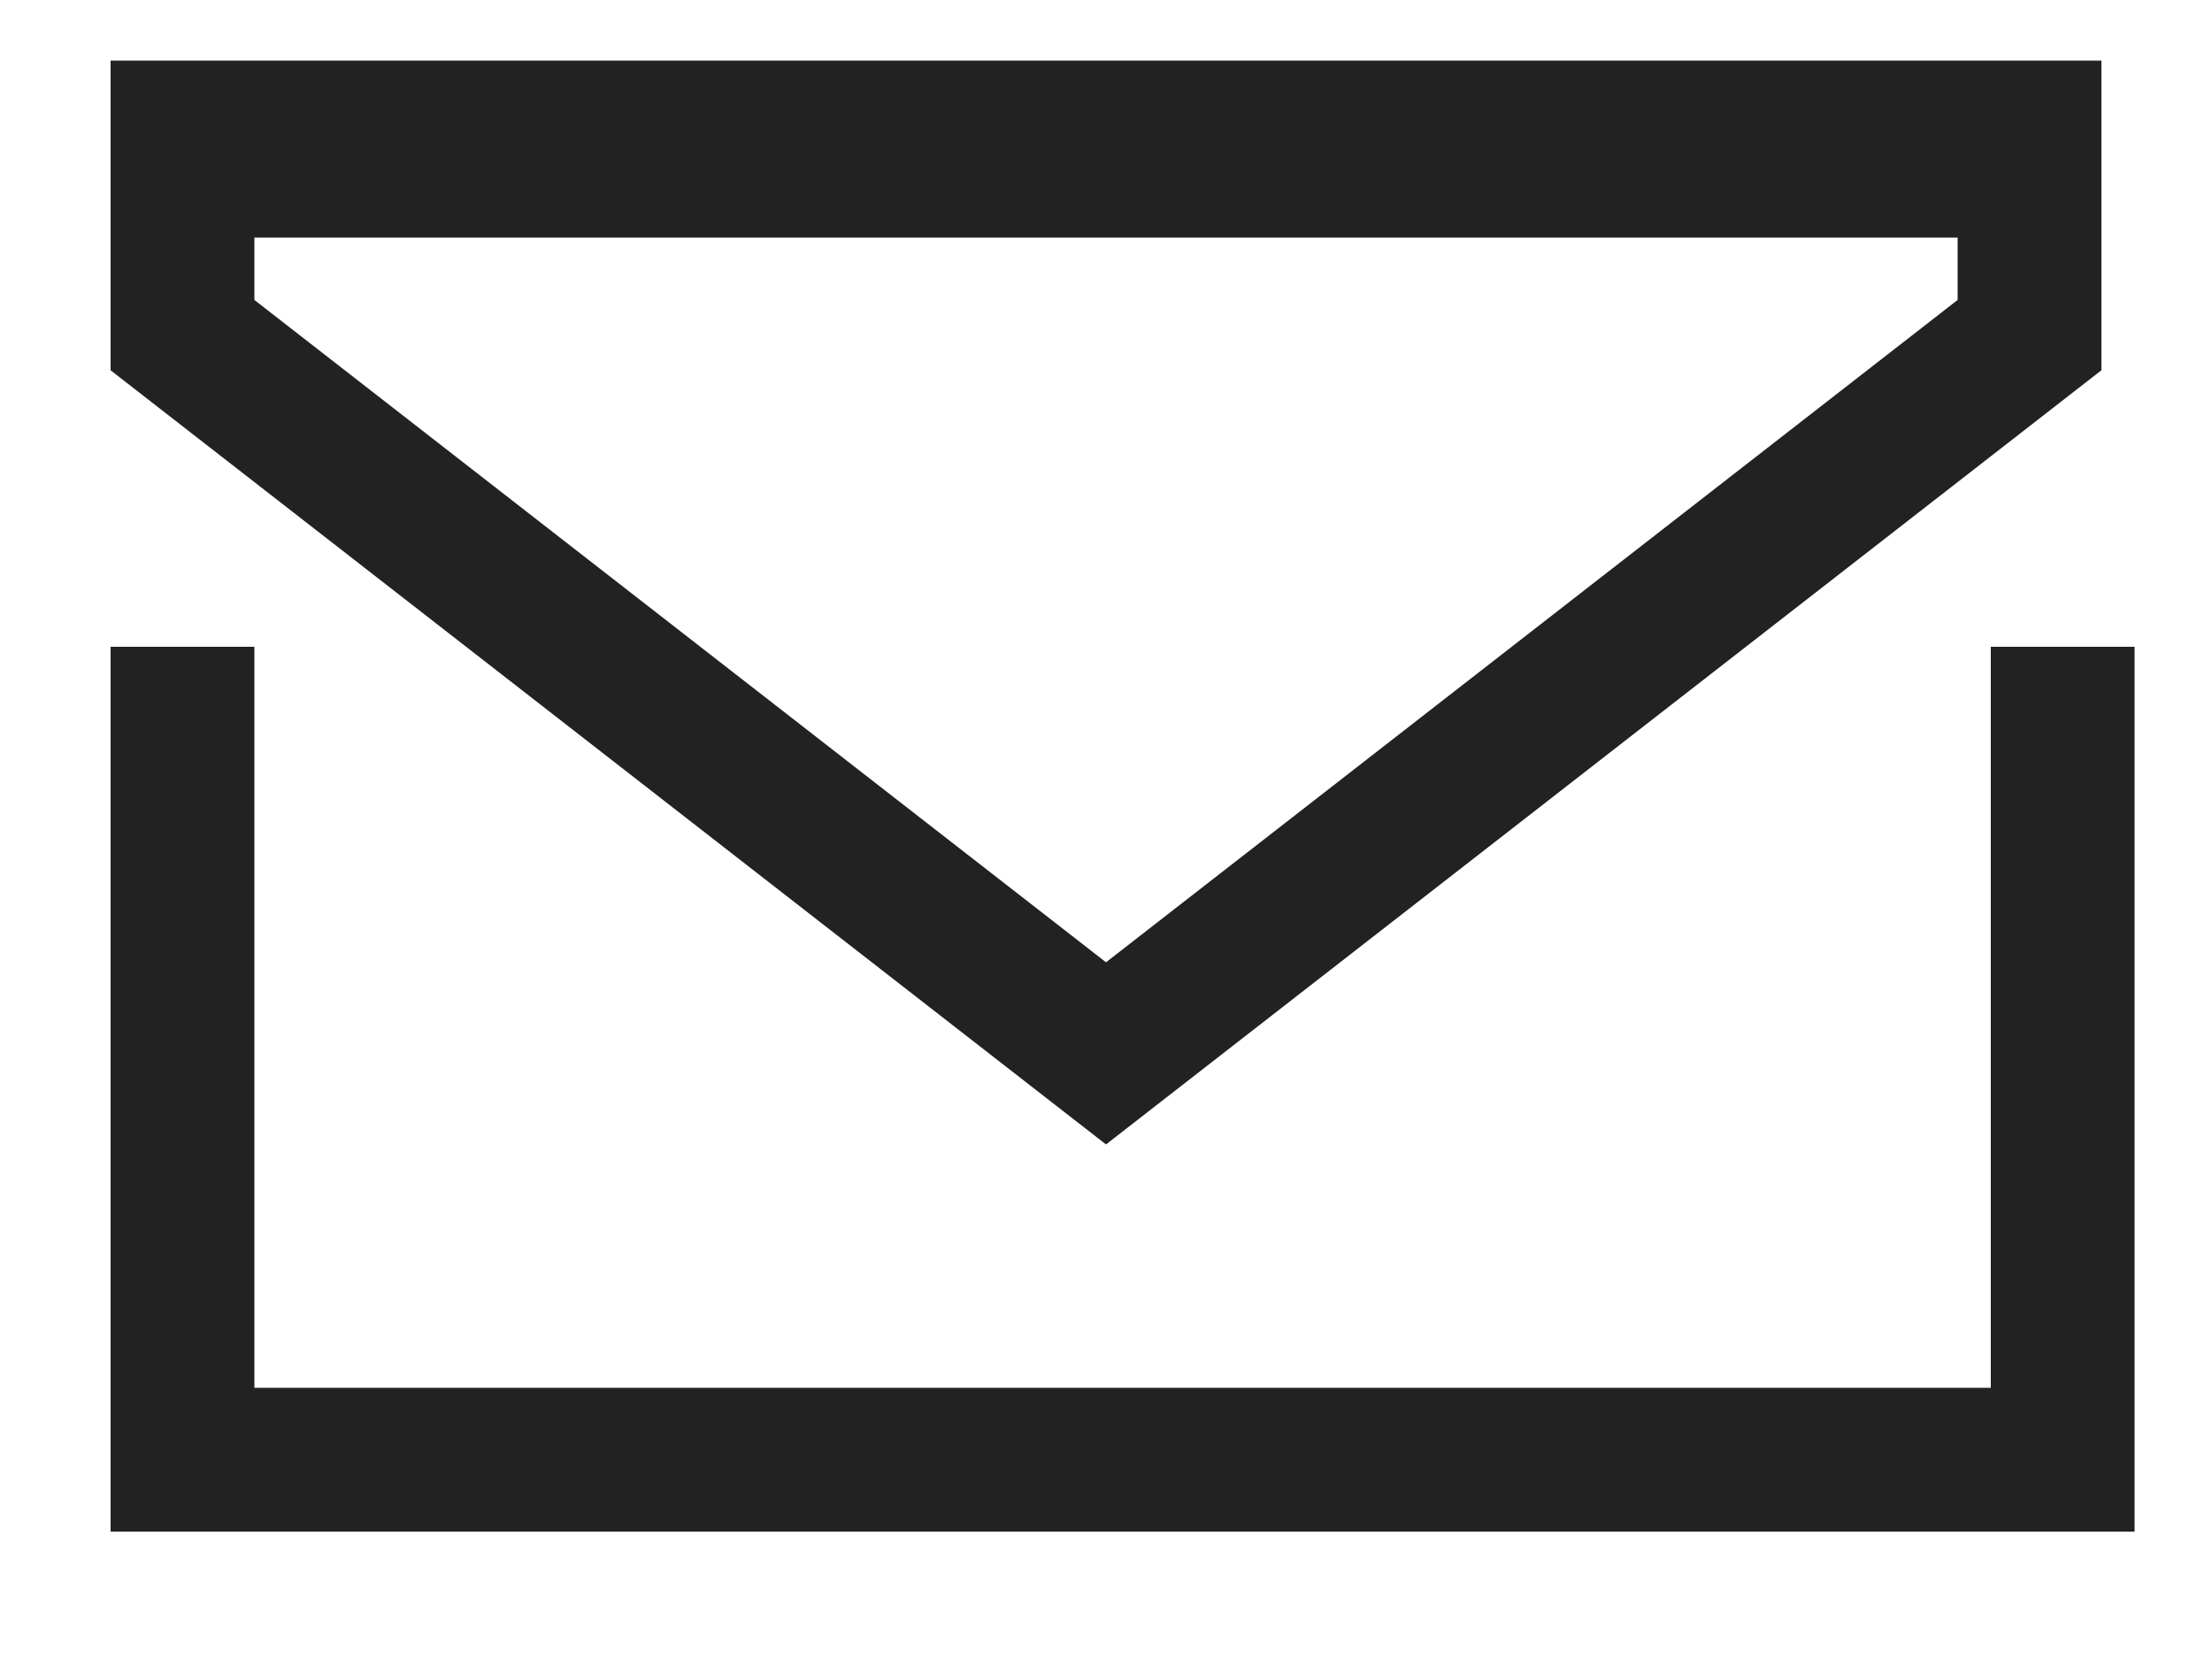
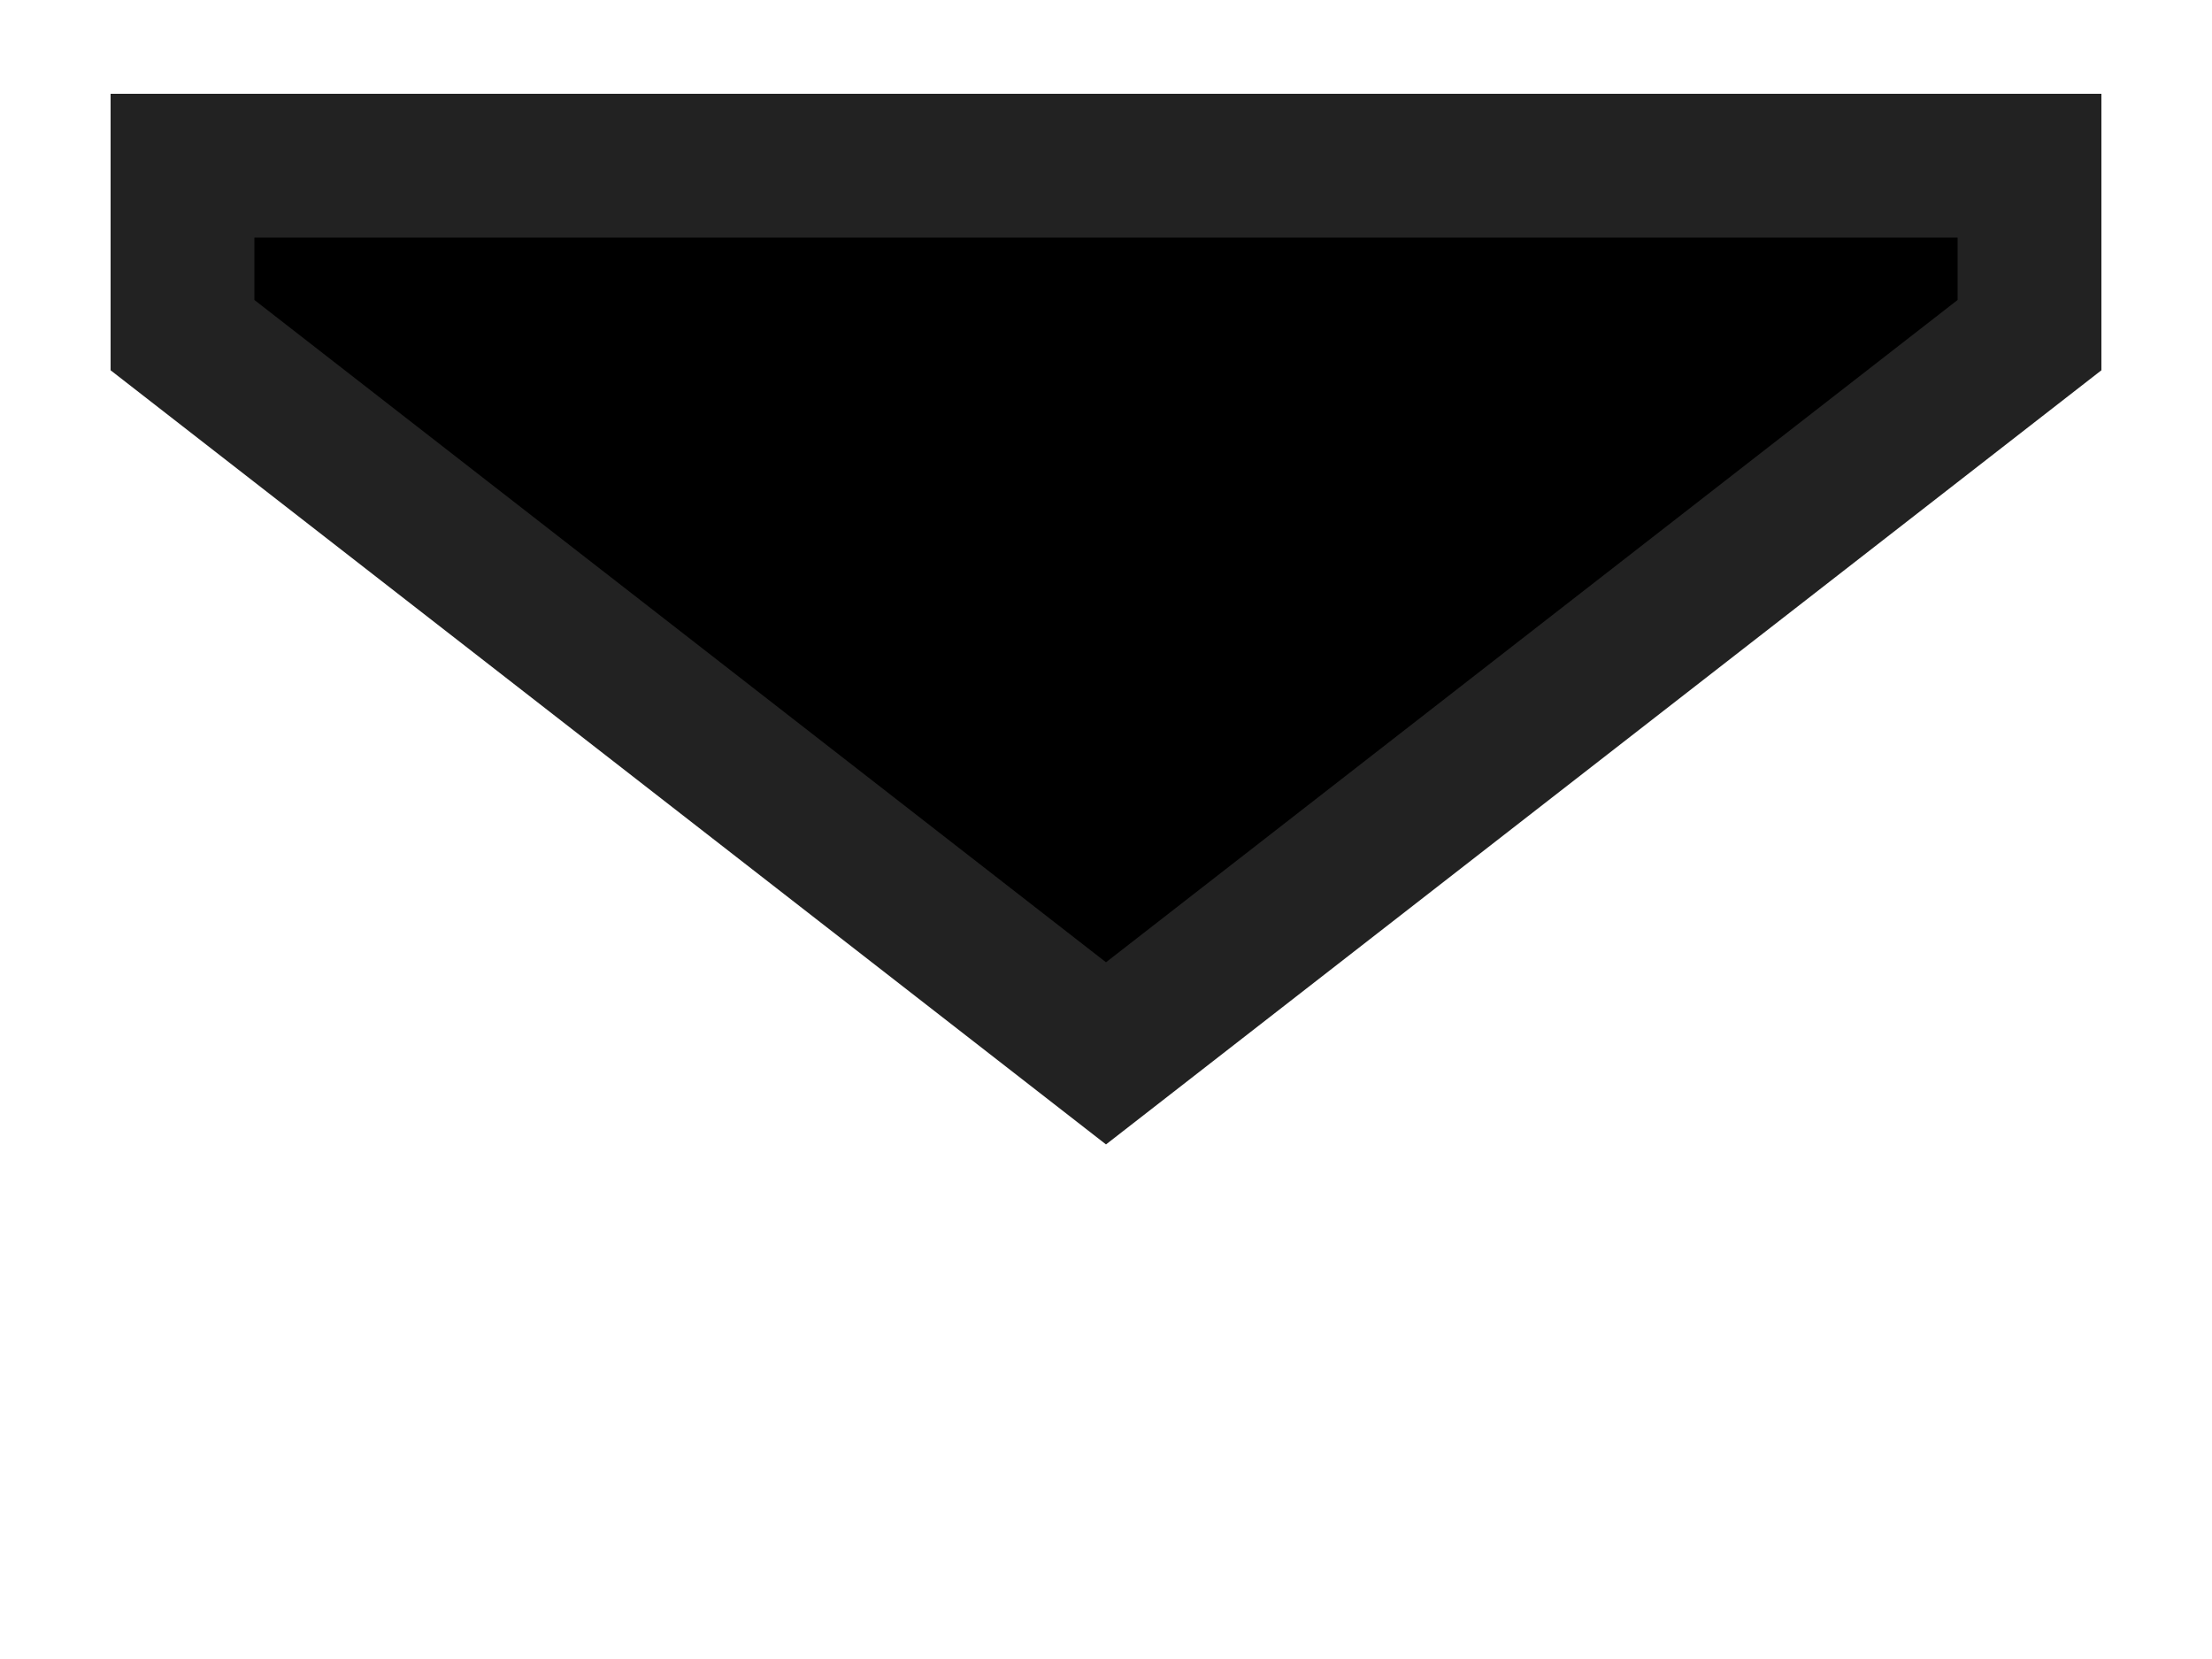
- <svg xmlns="http://www.w3.org/2000/svg" width="20" height="15" viewBox="0 0 20 15" fill="none">
-   <line x1="1.65" y1="5.848" x2="1.65" y2="13.848" stroke="#222222" stroke-width="1.3" />
-   <line x1="18.65" y1="5.848" x2="18.65" y2="13.848" stroke="#222222" stroke-width="1.3" />
-   <line x1="1" y1="13.198" x2="19" y2="13.198" stroke="#222222" stroke-width="1.3" />
-   <line x1="1" y1="1.198" x2="19" y2="1.198" stroke="#222222" stroke-width="1.3" />
+ <svg xmlns="http://www.w3.org/2000/svg" width="20" height="15" viewBox="0 0 20 15">
+   <line x1="1.65" y1="5.848" x2="1.65" y2="13.848" stroke-width="1.3" />
+   <line x1="18.65" y1="5.848" x2="18.65" y2="13.848" stroke-width="1.3" />
+   <line x1="1" y1="13.198" x2="19" y2="13.198" stroke-width="1.3" />
+   <line x1="1" y1="1.198" x2="19" y2="1.198" stroke-width="1.3" />
  <path d="M18.35 3.03L10 9.524L1.65 3.03V1.498H4.5L10 1.498H15H18.35V3.03Z" stroke="#222222" stroke-width="1.3" />
</svg>
